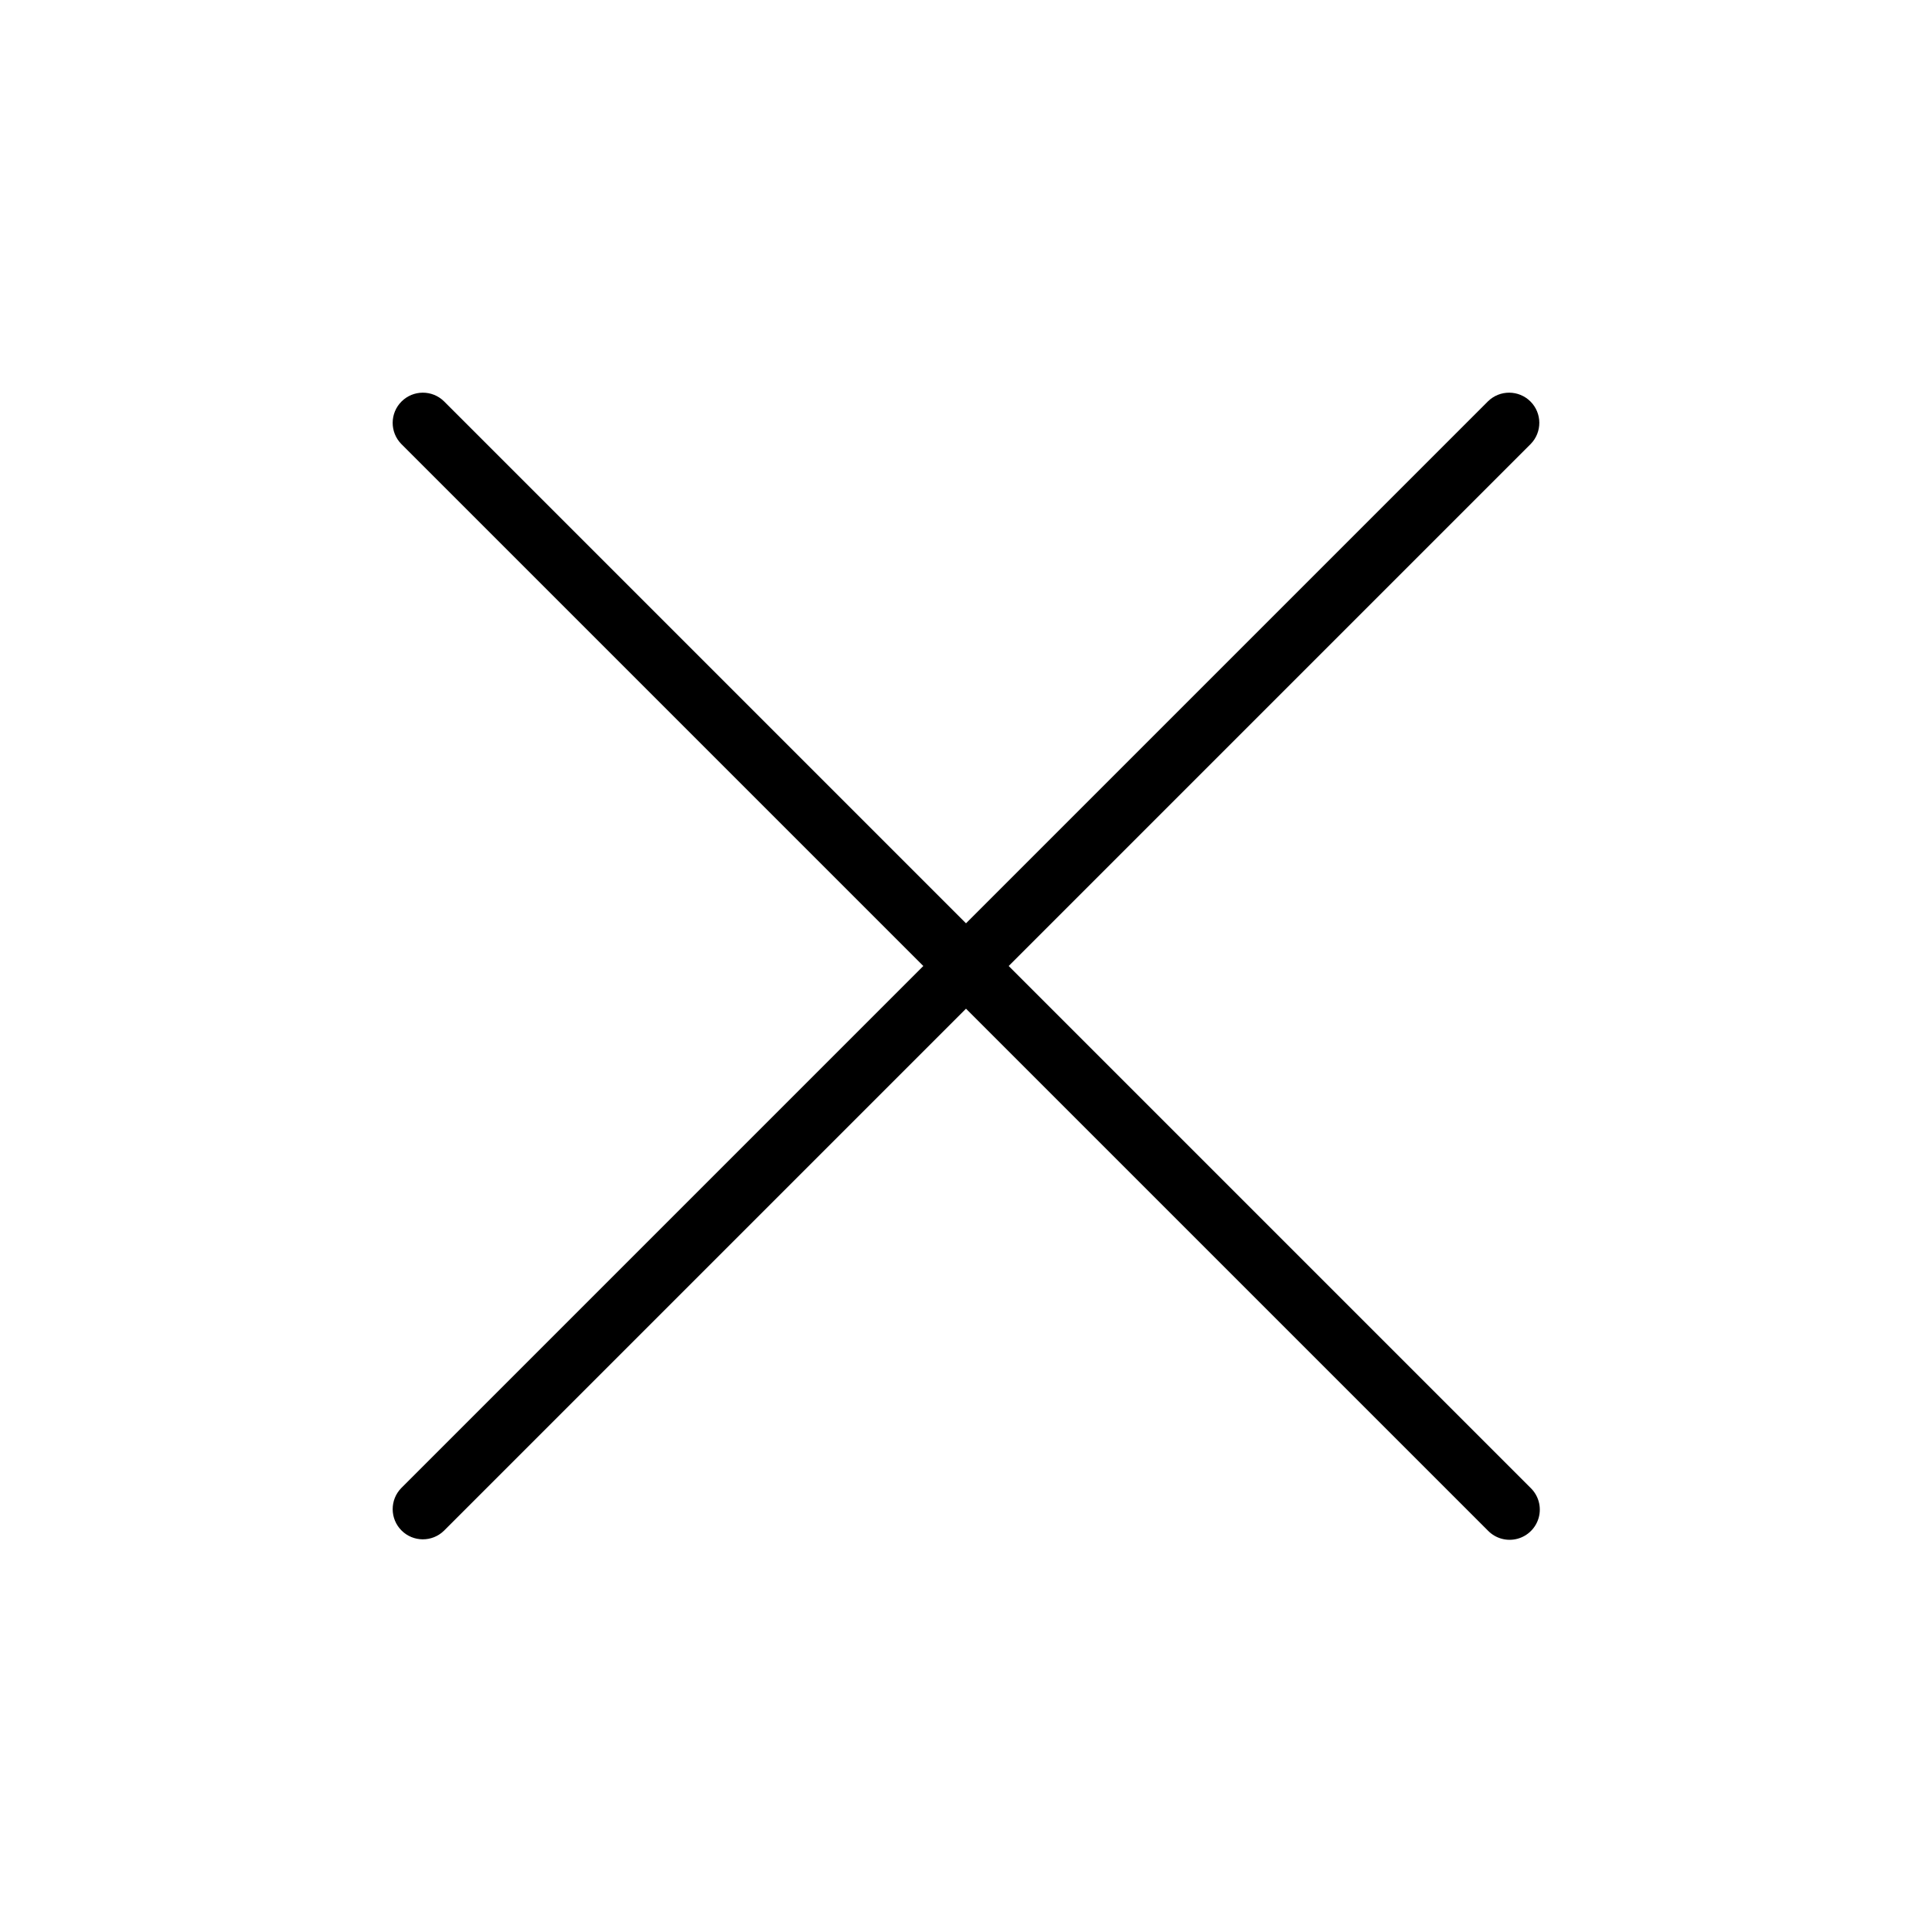
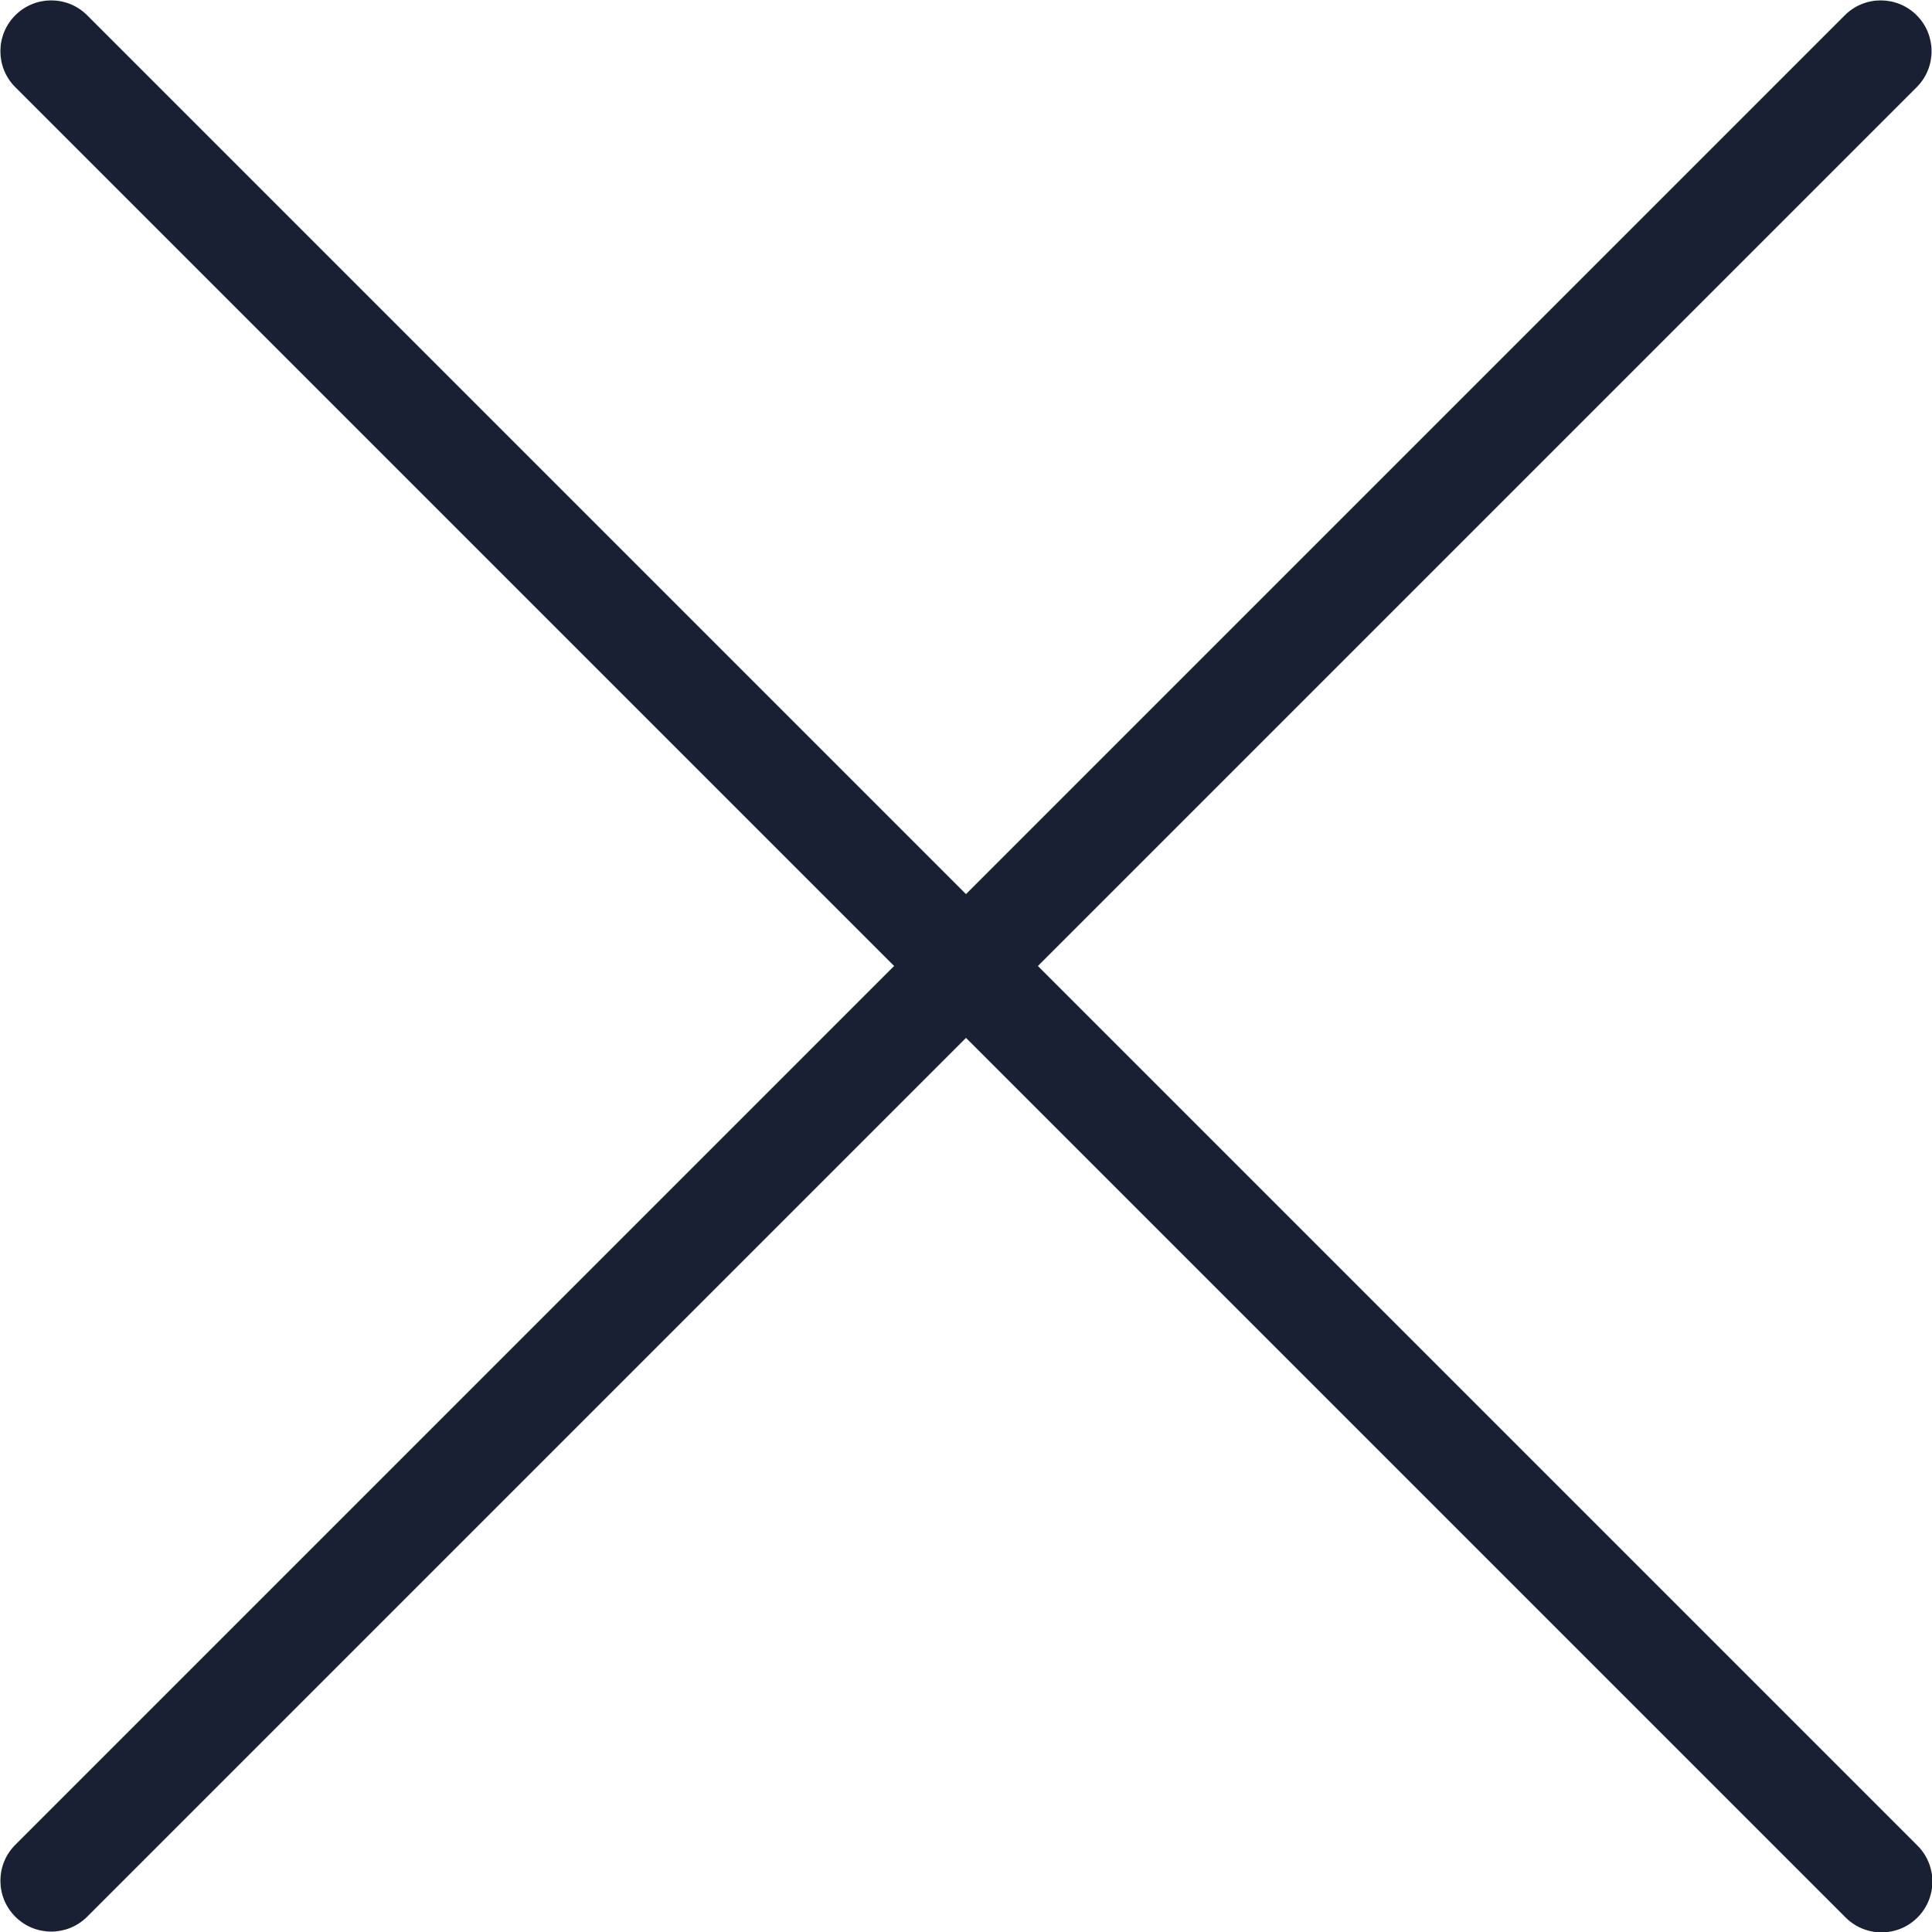
- <svg xmlns="http://www.w3.org/2000/svg" fill="#000000" width="800px" height="800px" viewBox="0 0 256 256" id="Flat">
-   <path d="M202.829,197.172a4,4,0,1,1-5.657,5.656L128,133.657,58.829,202.828a4,4,0,0,1-5.657-5.656L122.343,128,53.171,58.828a4,4,0,0,1,5.657-5.656L128,122.343l69.171-69.171a4,4,0,0,1,5.657,5.656L133.657,128Z" />
+ <svg xmlns="http://www.w3.org/2000/svg" width="475" height="474.999" viewBox="0 0 125.677 125.677" version="1.1" id="svg1" xml:space="preserve">
+   <defs id="defs1" />
+   <g style="fill:#1a2033;fill-opacity:1" id="g3" transform="matrix(0.8268229,0,0,0.8268229,-42.99518,-42.99519)">
+     <path d="m 202.829,197.172 a 4,4 0 1 1 -5.657,5.656 L 128,133.657 58.829,202.828 a 4,4 0 0 1 -5.657,-5.656 L 122.343,128 53.171,58.828 a 4,4 0 0 1 5.657,-5.656 L 128,122.343 197.171,53.172 a 4,4 0 0 1 5.657,5.656 L 133.657,128 Z" id="path1-7" style="fill:#1a2033;fill-opacity:1" />
+   </g>
</svg>
